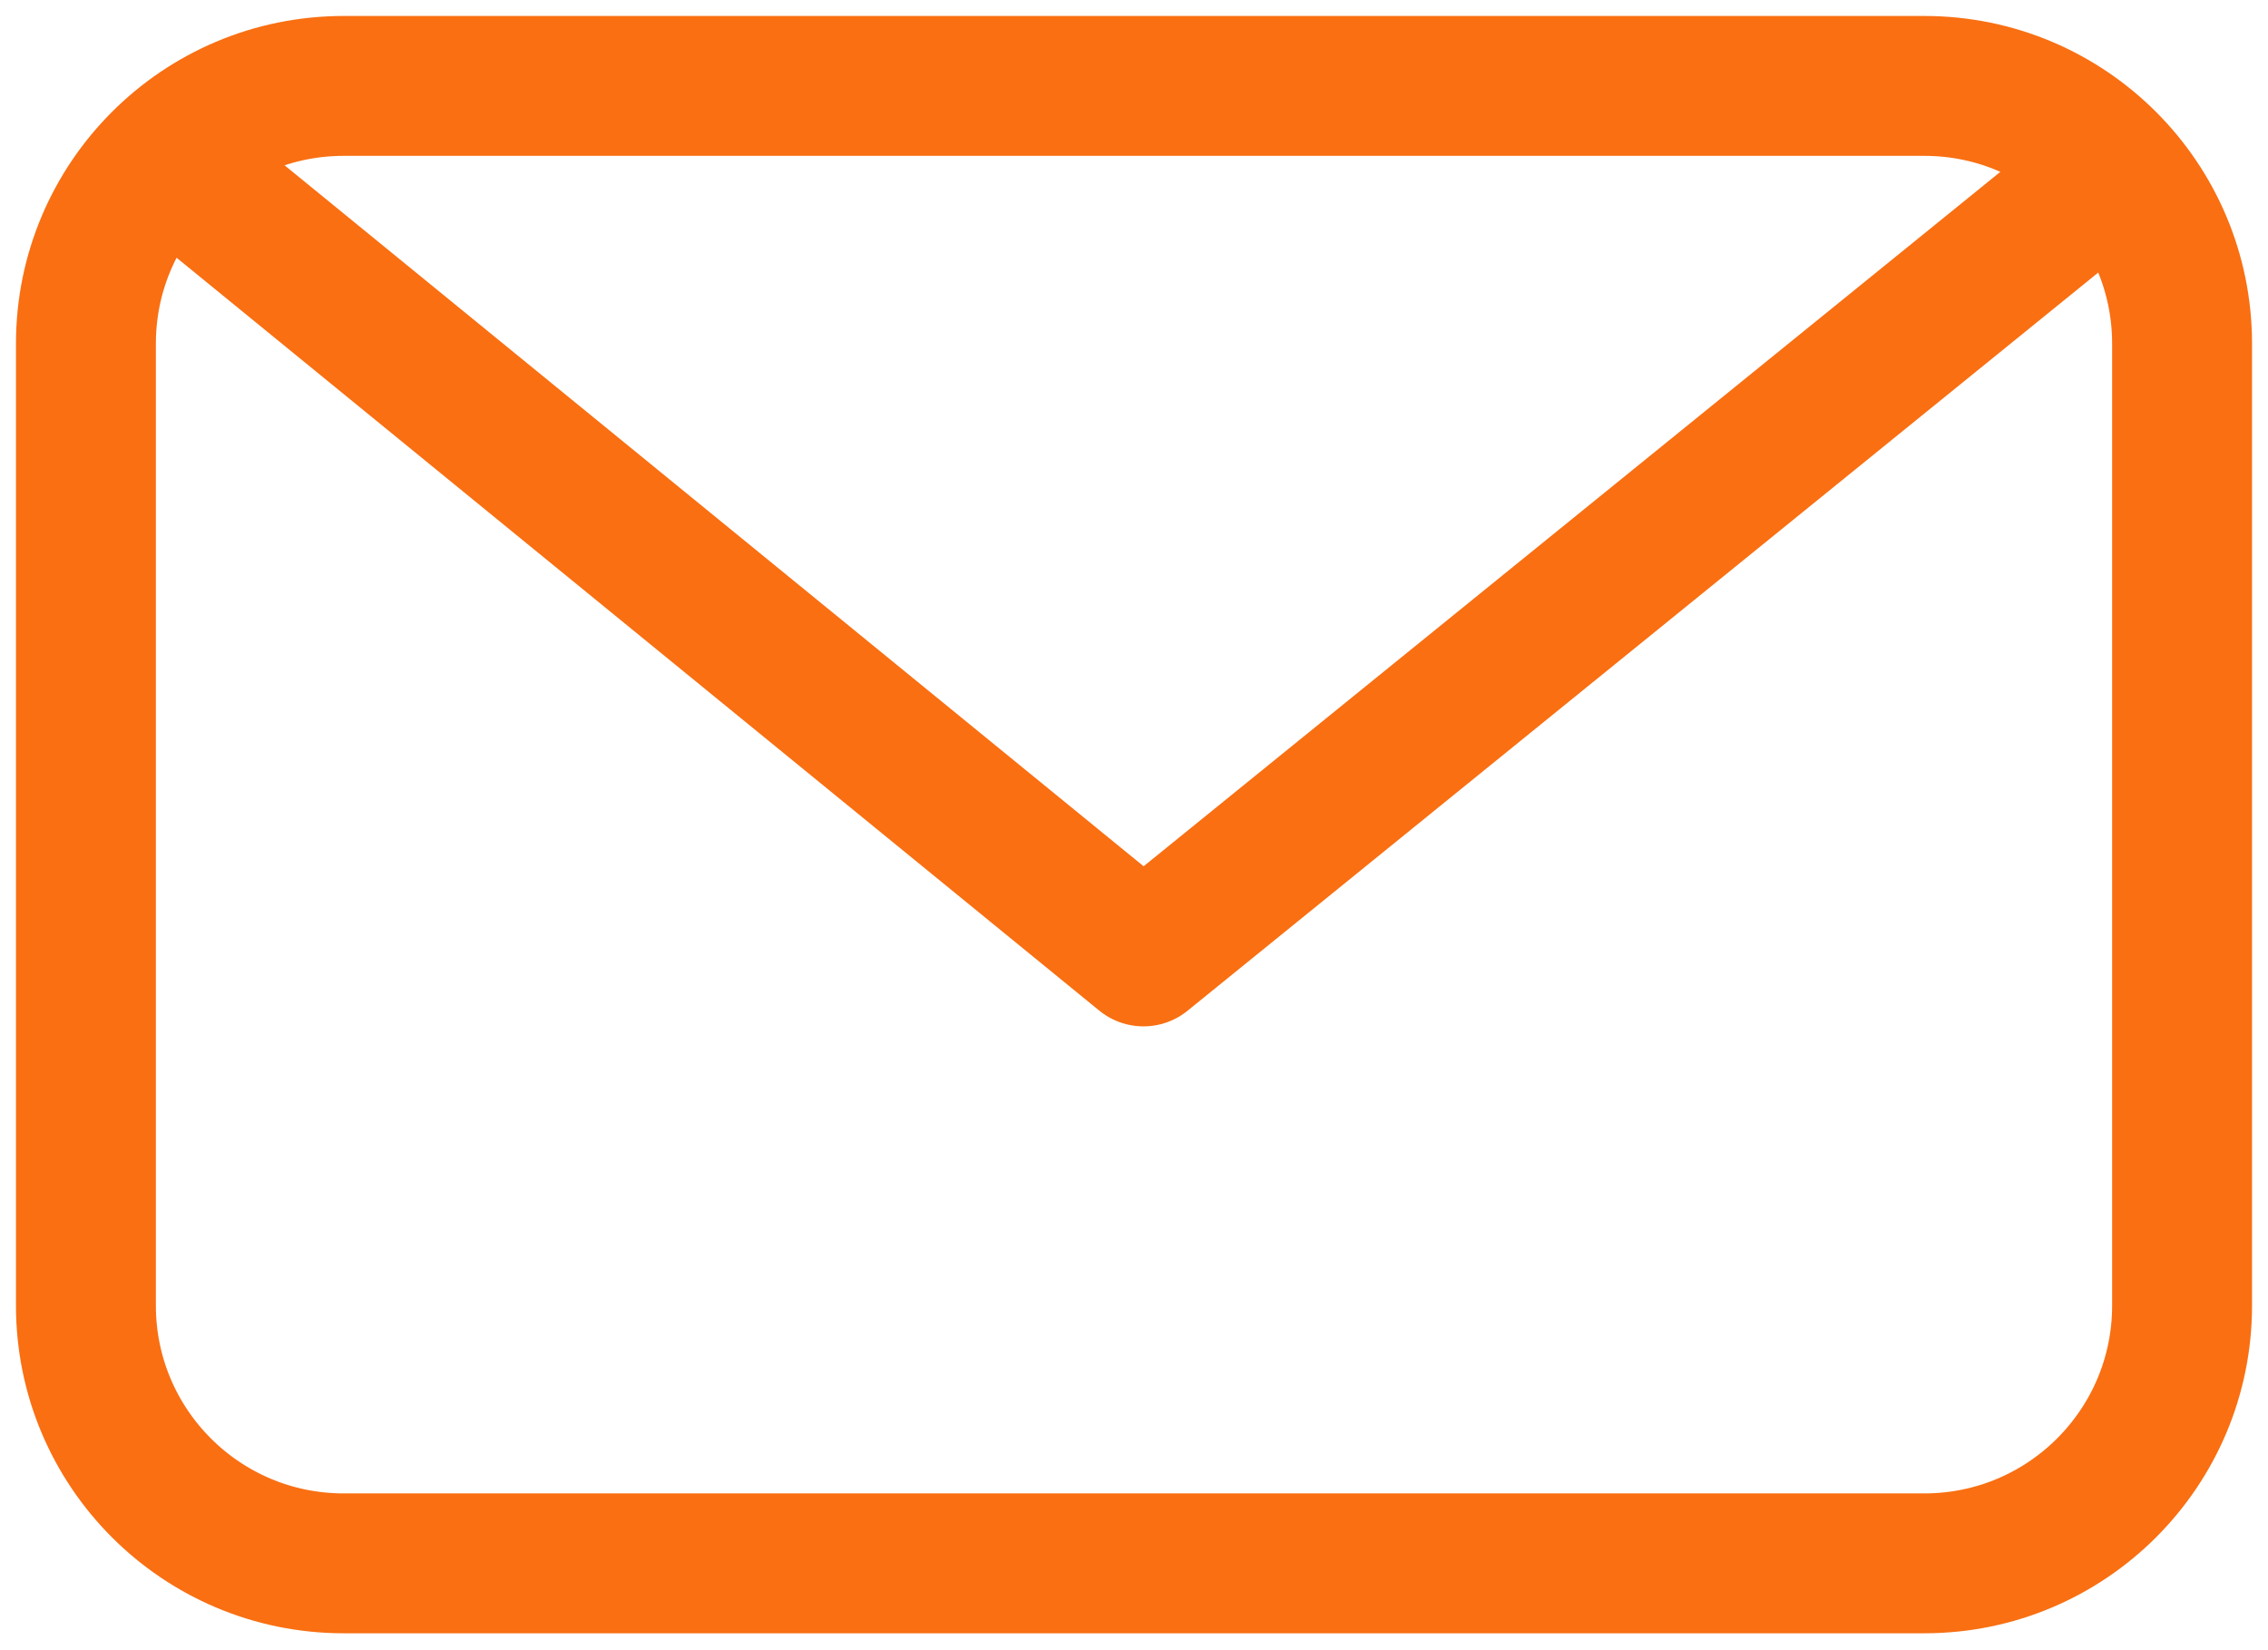
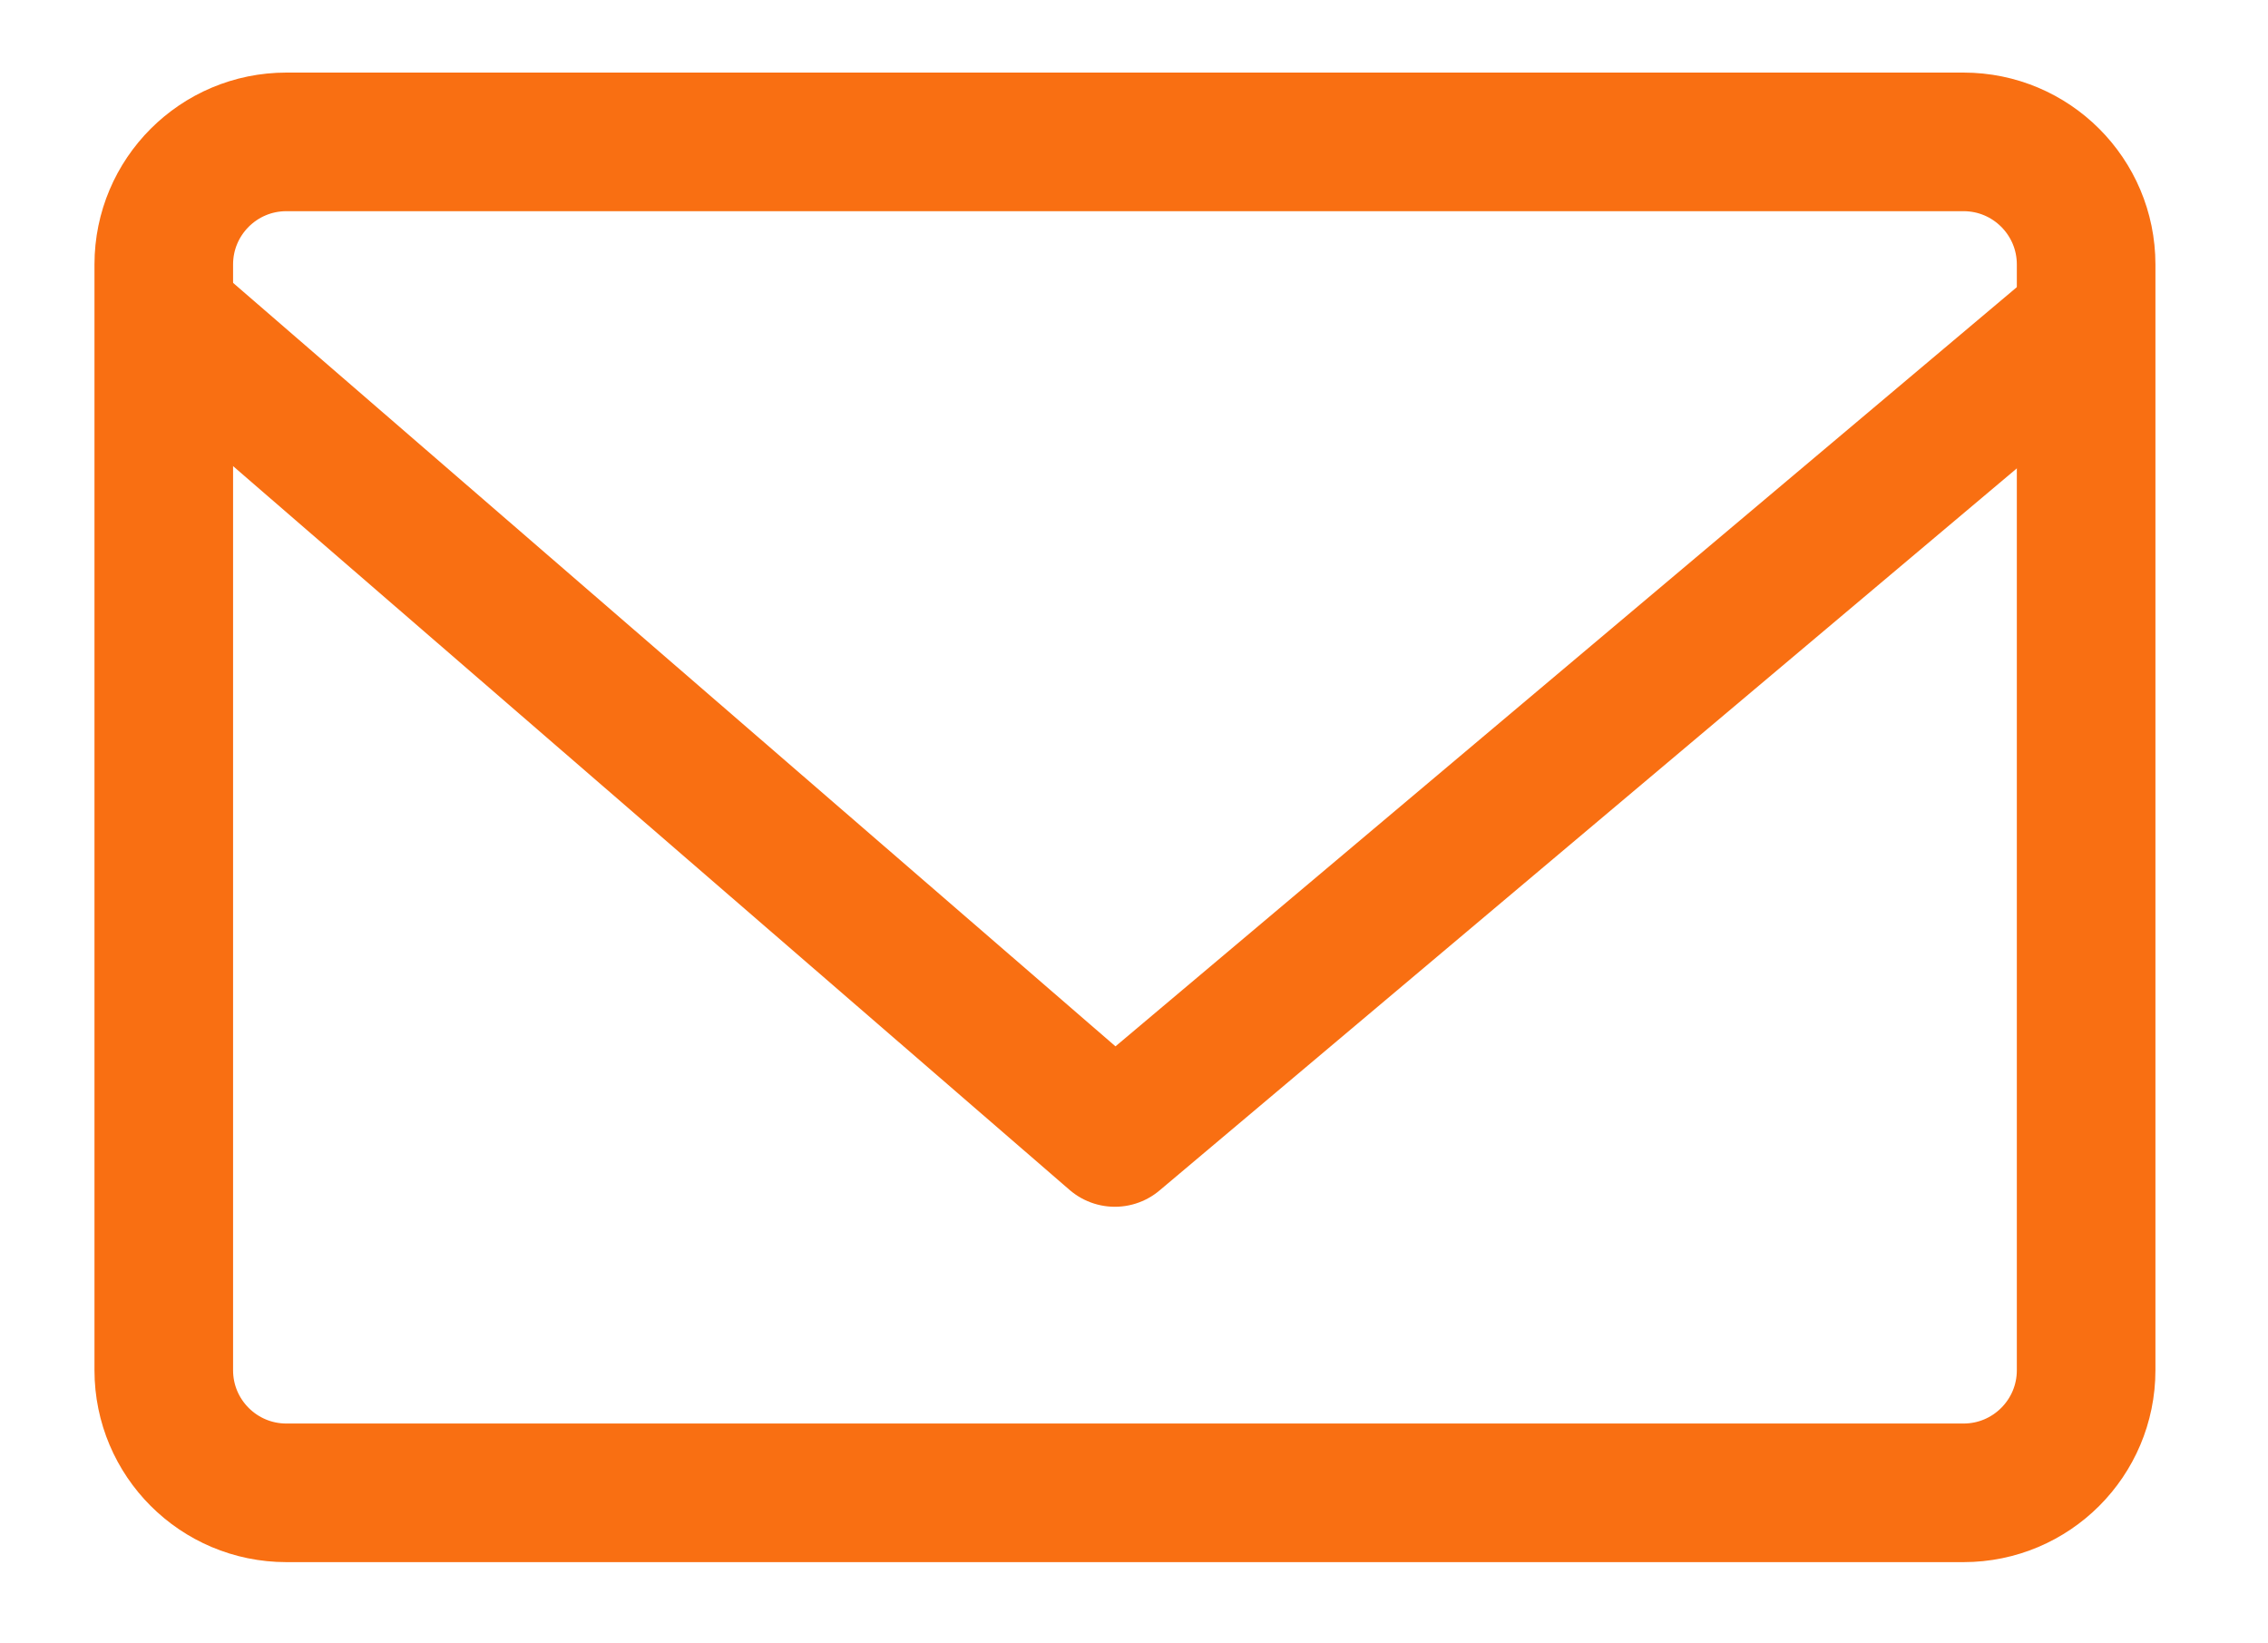
- <svg xmlns="http://www.w3.org/2000/svg" viewBox="0 0 389.07 282.96">
+ <svg xmlns="http://www.w3.org/2000/svg" viewBox="0 0 900 651.79">
  <defs>
-     <style>.cls-1,.cls-2,.cls-3{fill:none;}.cls-2,.cls-3{stroke:#f96f12;stroke-linecap:round;stroke-width:24px;}.cls-3{stroke-linejoin:round;}</style>
+     <style>.cls-1,.cls-2{fill:none;stroke:#f96f12;stroke-width:55px;}.cls-1{stroke-miterlimit:10;}.cls-2{stroke-linecap:round;stroke-linejoin:round;}</style>
  </defs>
-   <g id="Calque_2" data-name="Calque 2">
-     <g id="Calque_1-2" data-name="Calque 1">
-       <g id="Groupe_46" data-name="Groupe 46">
-         <g id="Rectangle_14" data-name="Rectangle 14">
-           <rect class="cls-1" width="389.07" height="282.96" rx="58.95" />
-           <rect class="cls-2" x="14.74" y="14.74" width="359.59" height="253.48" rx="44.21" />
-         </g>
-         <path id="Tracé_29" data-name="Tracé 29" class="cls-3" d="M36.75,34,196.16,164.09,349.94,39.43,356.61,34" />
-       </g>
-     </g>
+   <g id="Calque_3" data-name="Calque 3">
+     <rect class="cls-1" x="64.99" y="56.3" width="762.84" height="536.07" rx="48.65" />
+     <polyline class="cls-2" points="70.9 129.92 442.41 451.36 820.72 132.73" />
  </g>
</svg>
